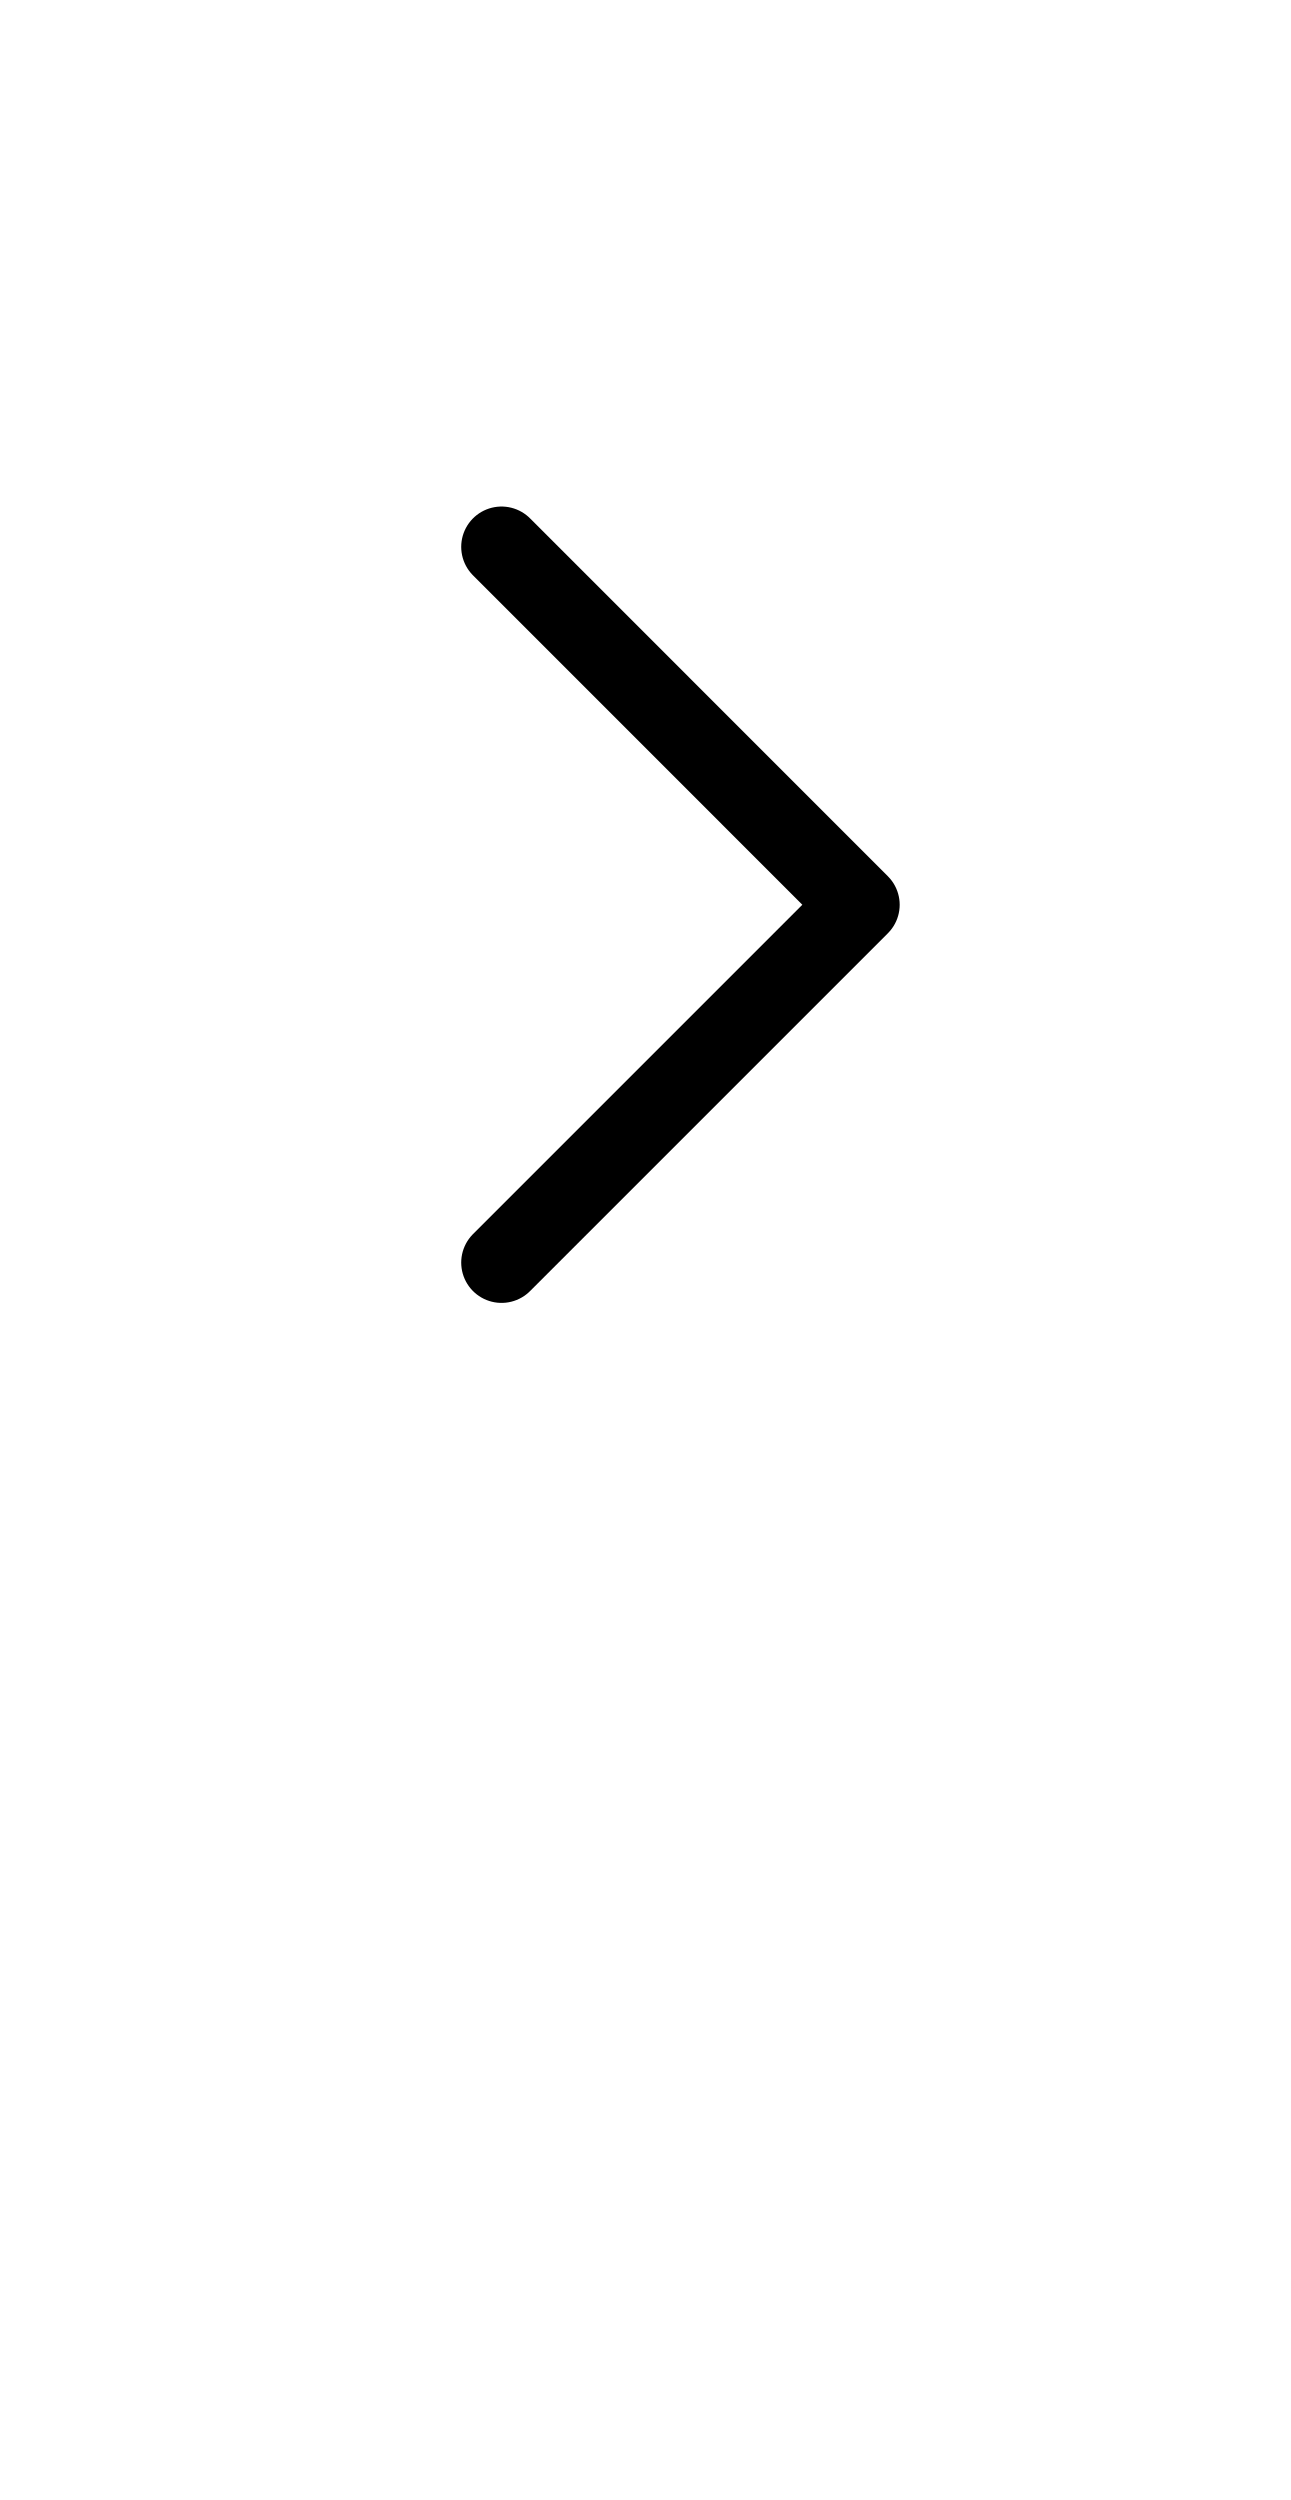
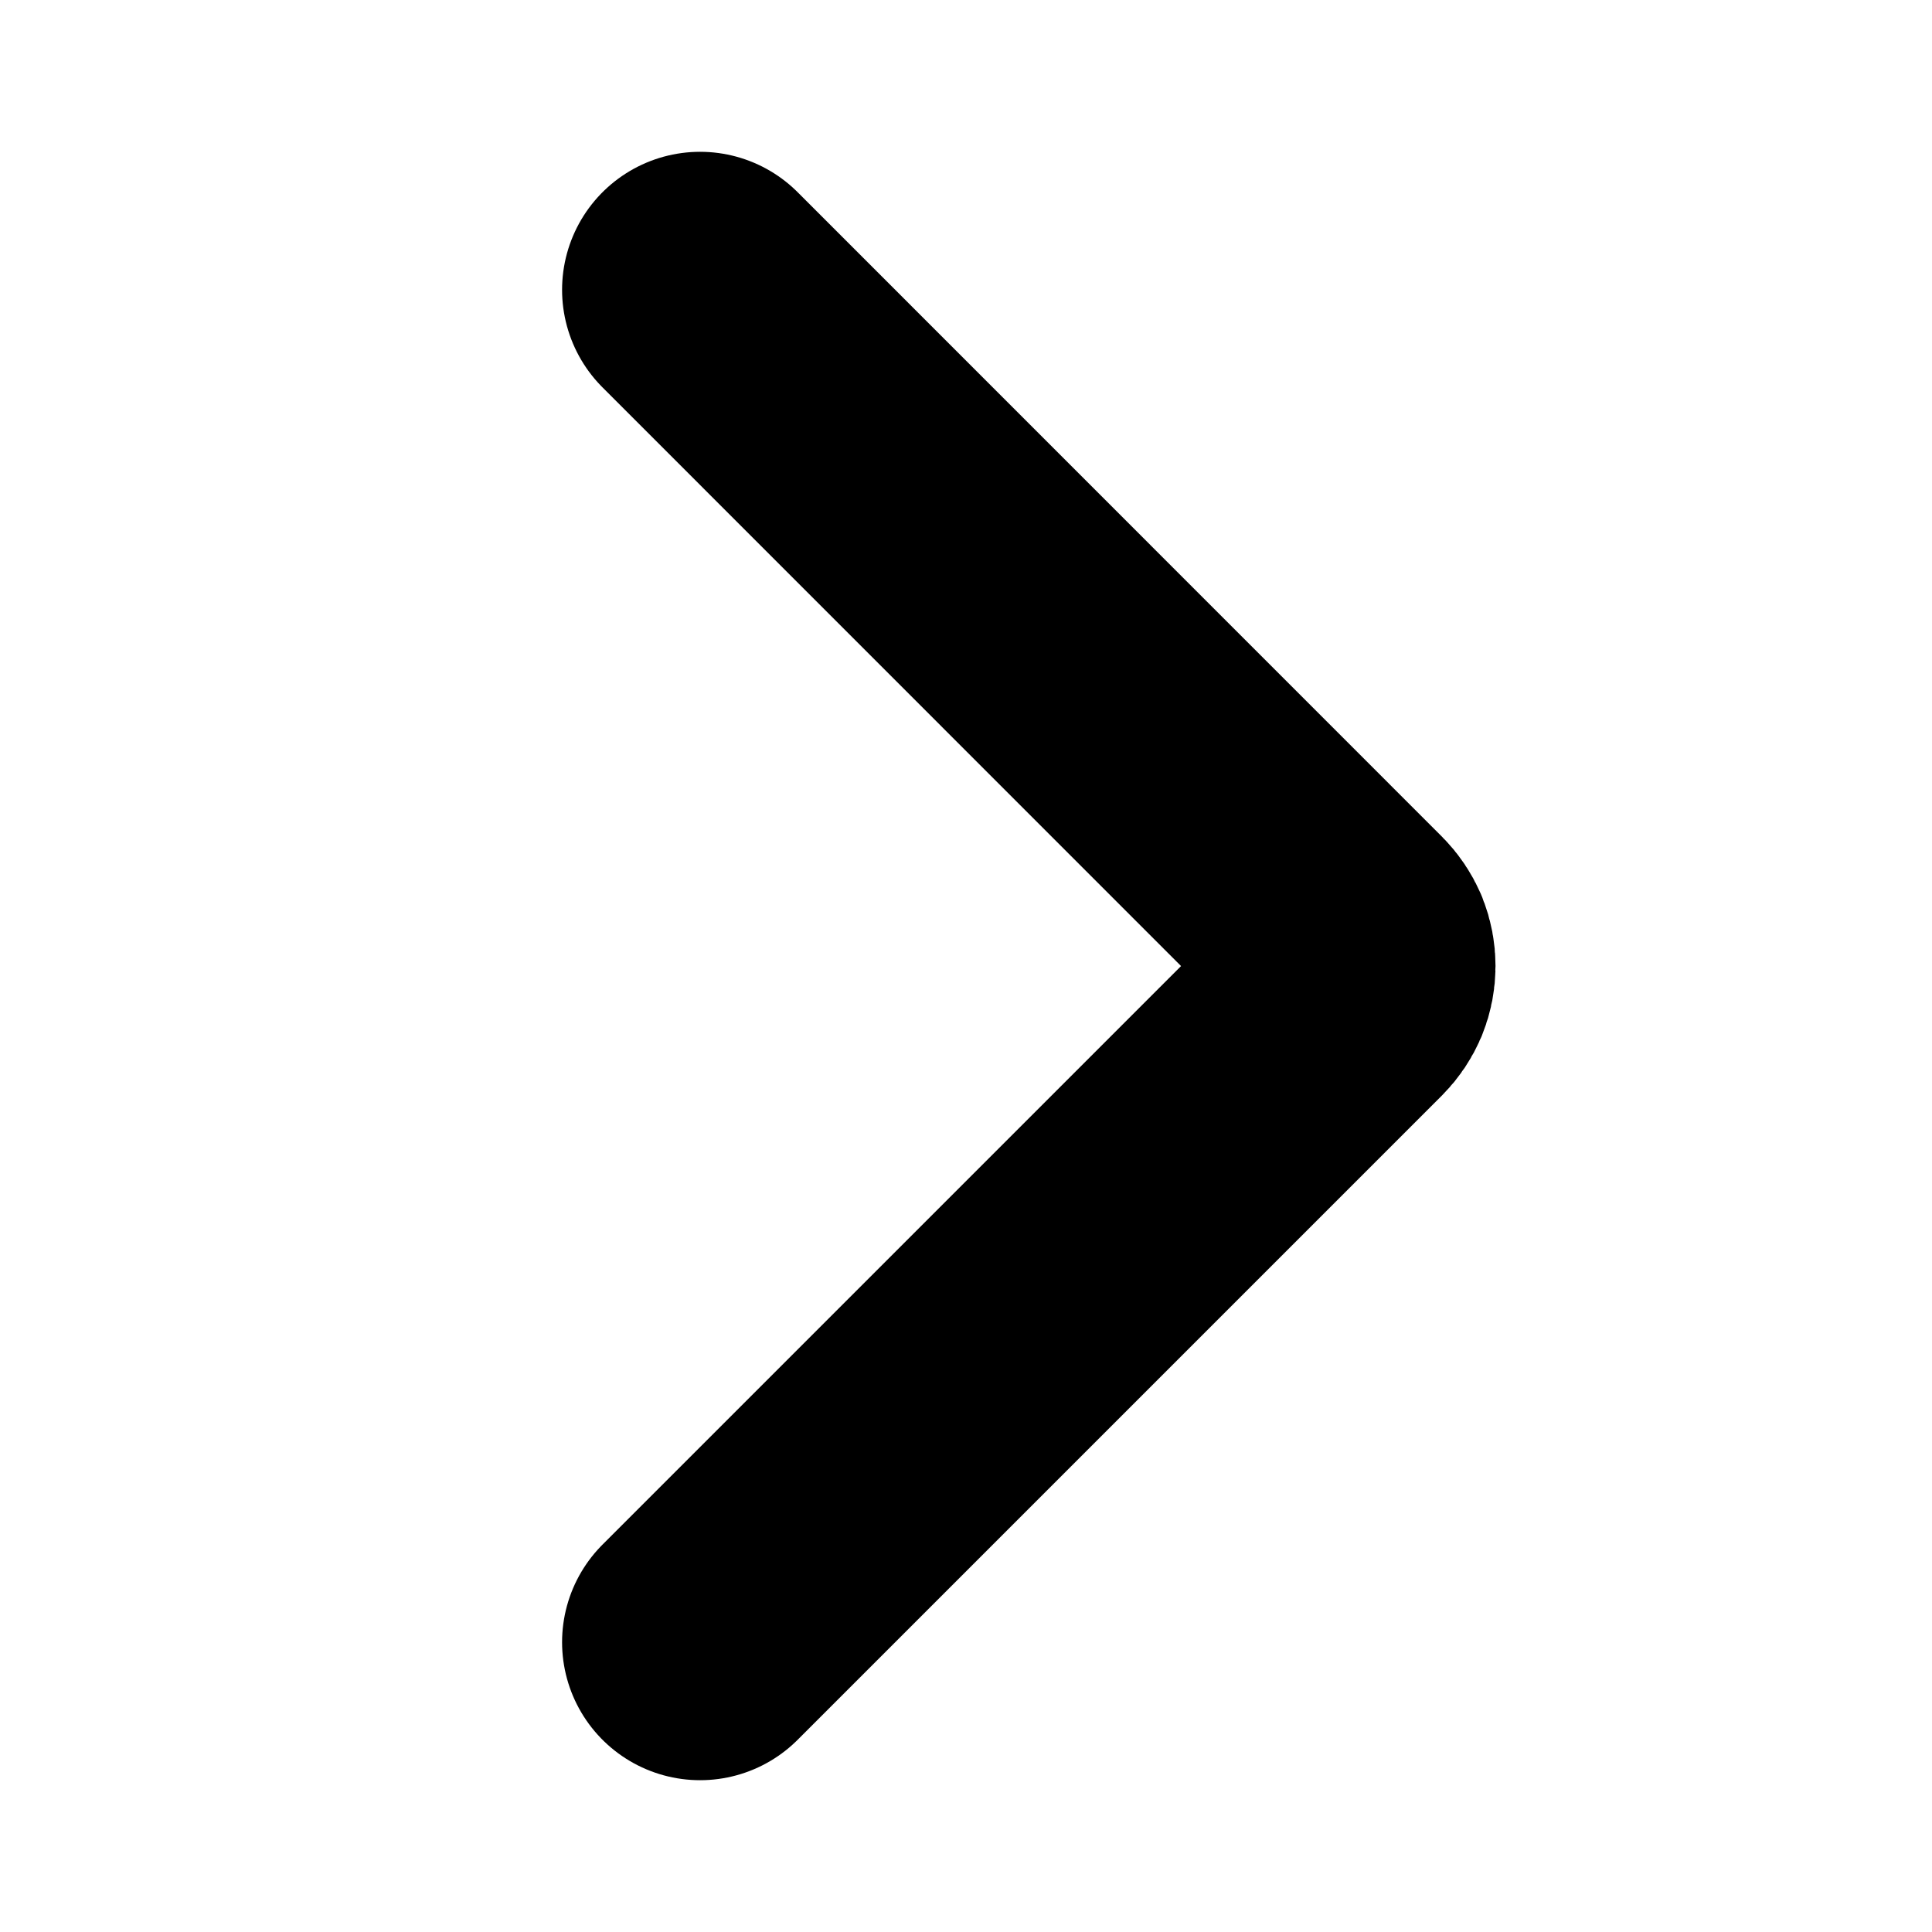
- <svg xmlns="http://www.w3.org/2000/svg" width="16" height="31" viewBox="0 0 16 31" fill="none">
-   <g id="Edit">
-     <path id="Vector" d="M6.219 6.781L10.656 11.219L6.219 15.656" stroke="black" stroke-linecap="round" stroke-linejoin="round" />
+ <svg xmlns="http://www.w3.org/2000/svg" width="14" height="14" viewBox="0 0 14 14" fill="none">
+   <g id="Frame">
+     <path id="Vector" d="M5.073 2.1L9.742 6.77C9.772 6.8 9.796 6.836 9.813 6.875C9.829 6.915 9.837 6.958 9.837 7C9.837 7.043 9.829 7.086 9.813 7.125C9.796 7.165 9.772 7.201 9.742 7.231L5.073 11.9" stroke="currentColor" stroke-width="2" stroke-linecap="round" stroke-linejoin="round" />
  </g>
</svg>
